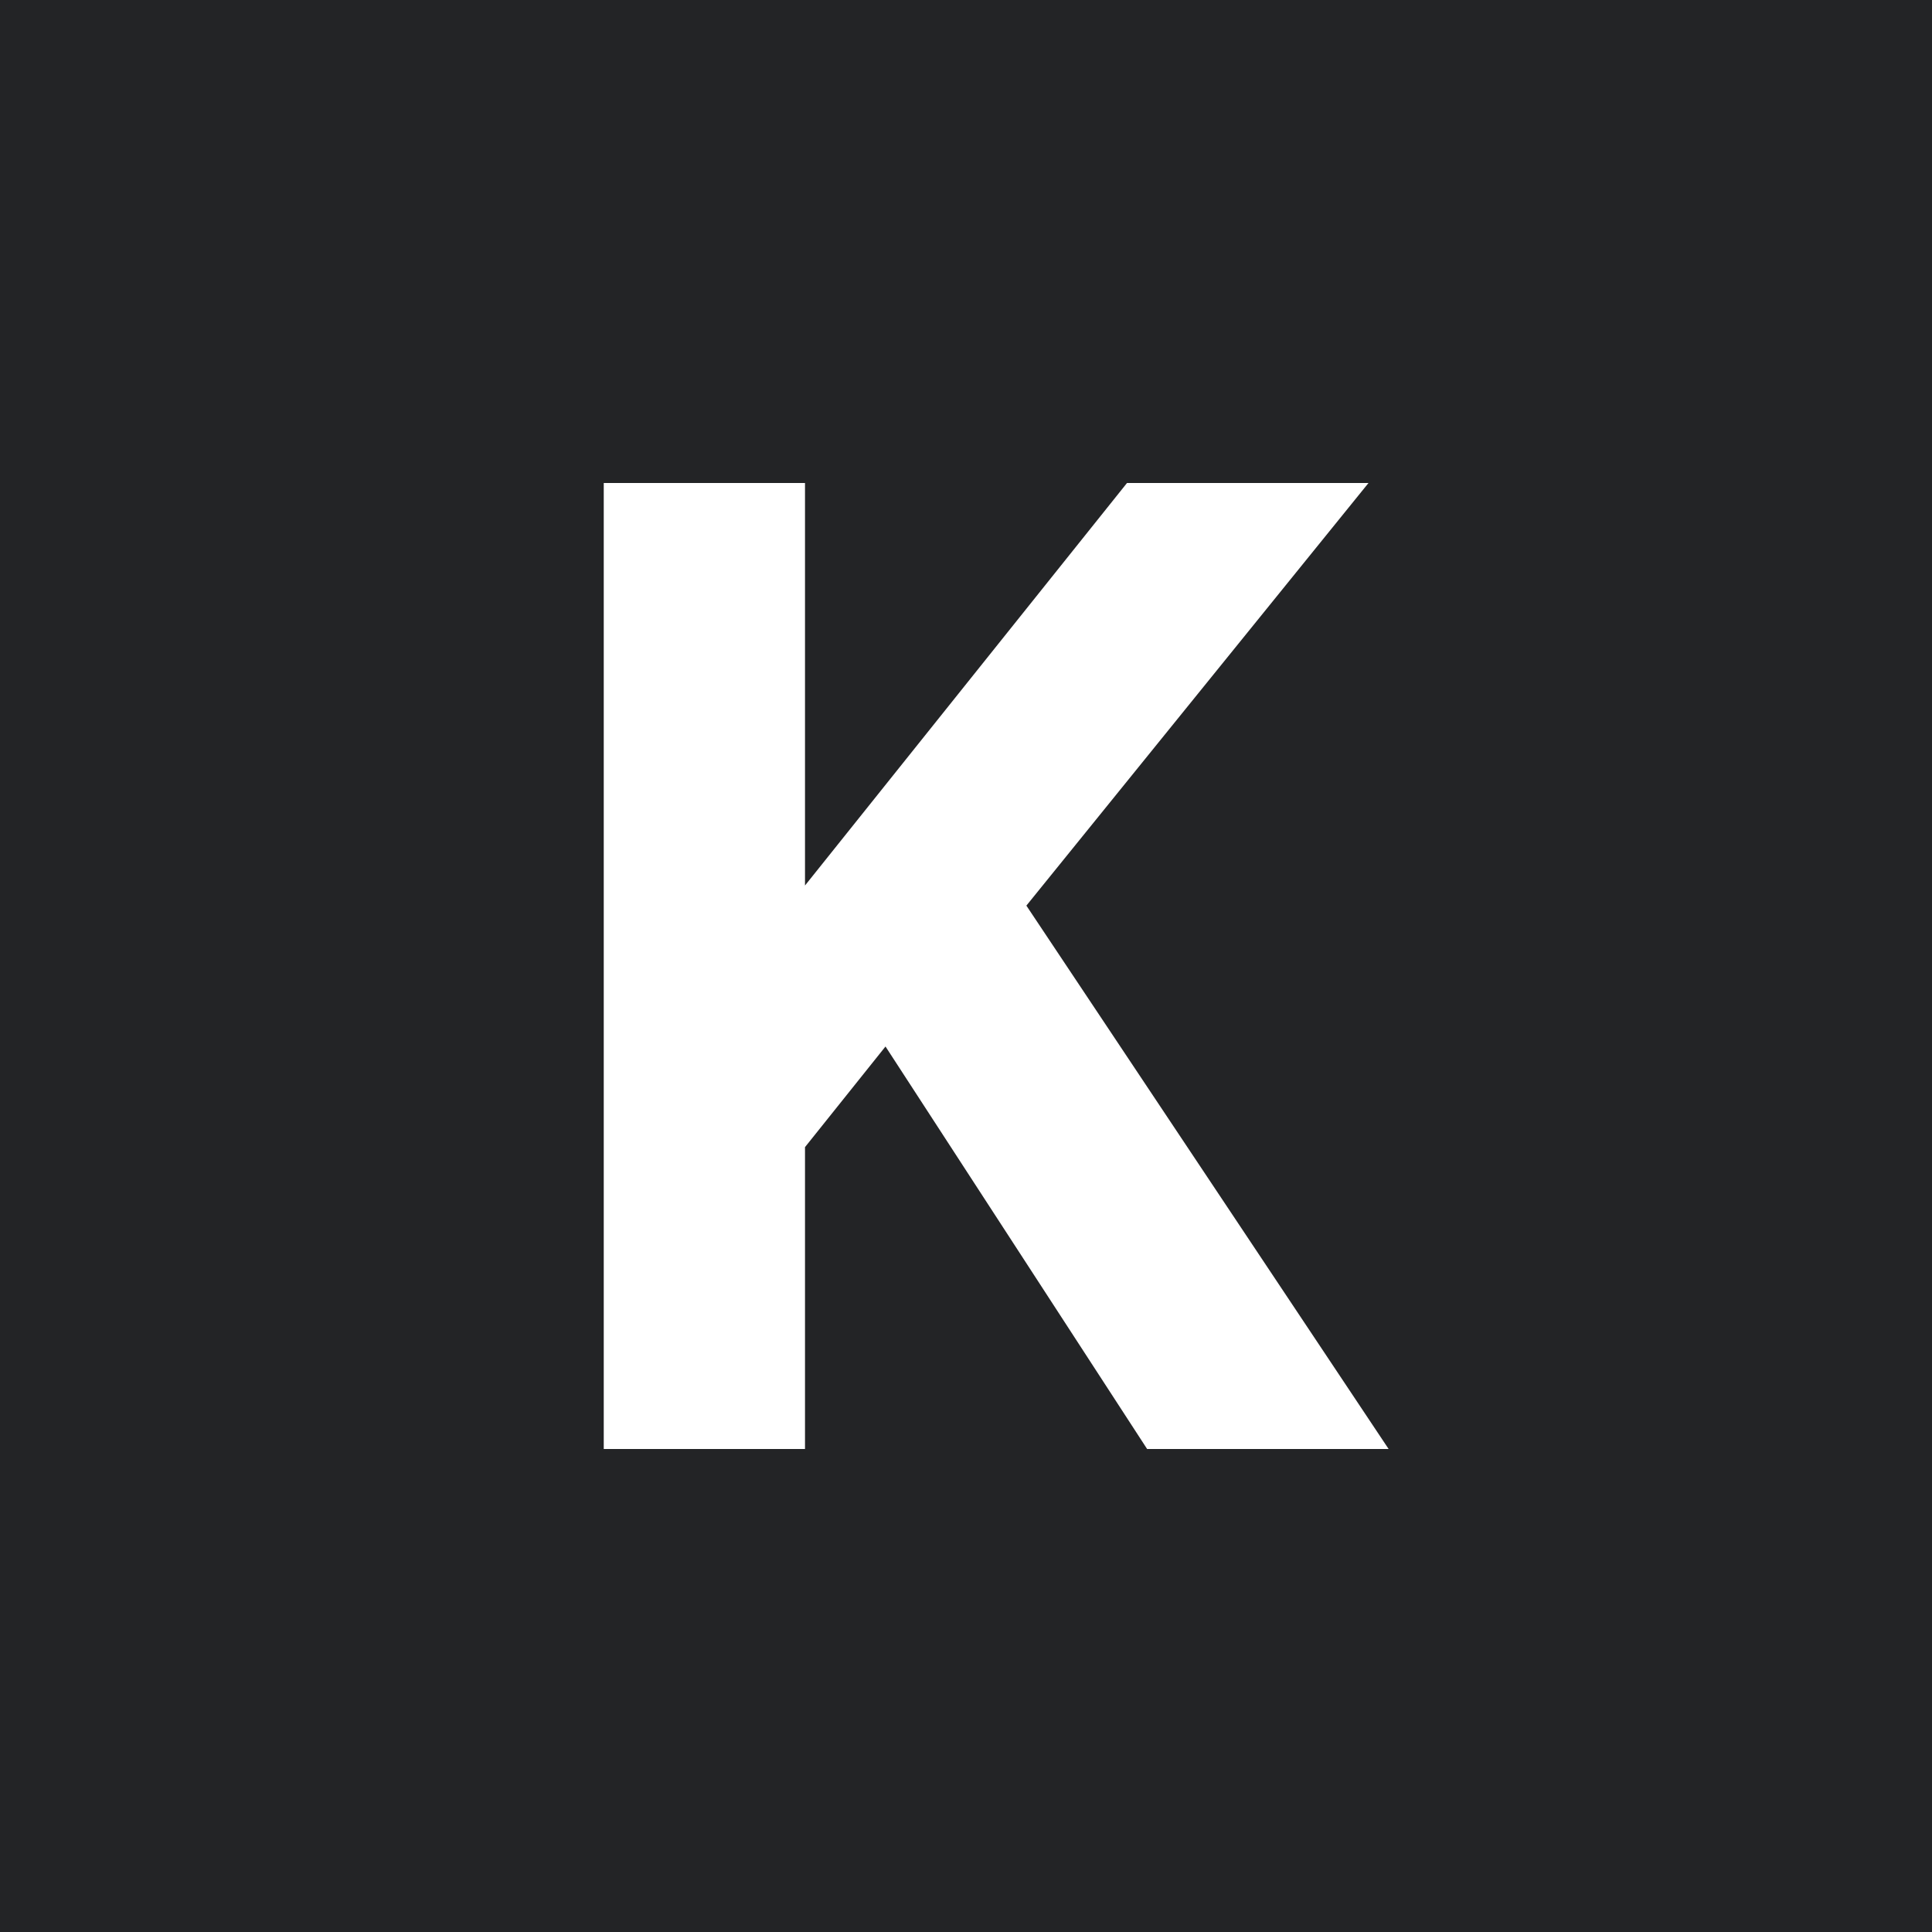
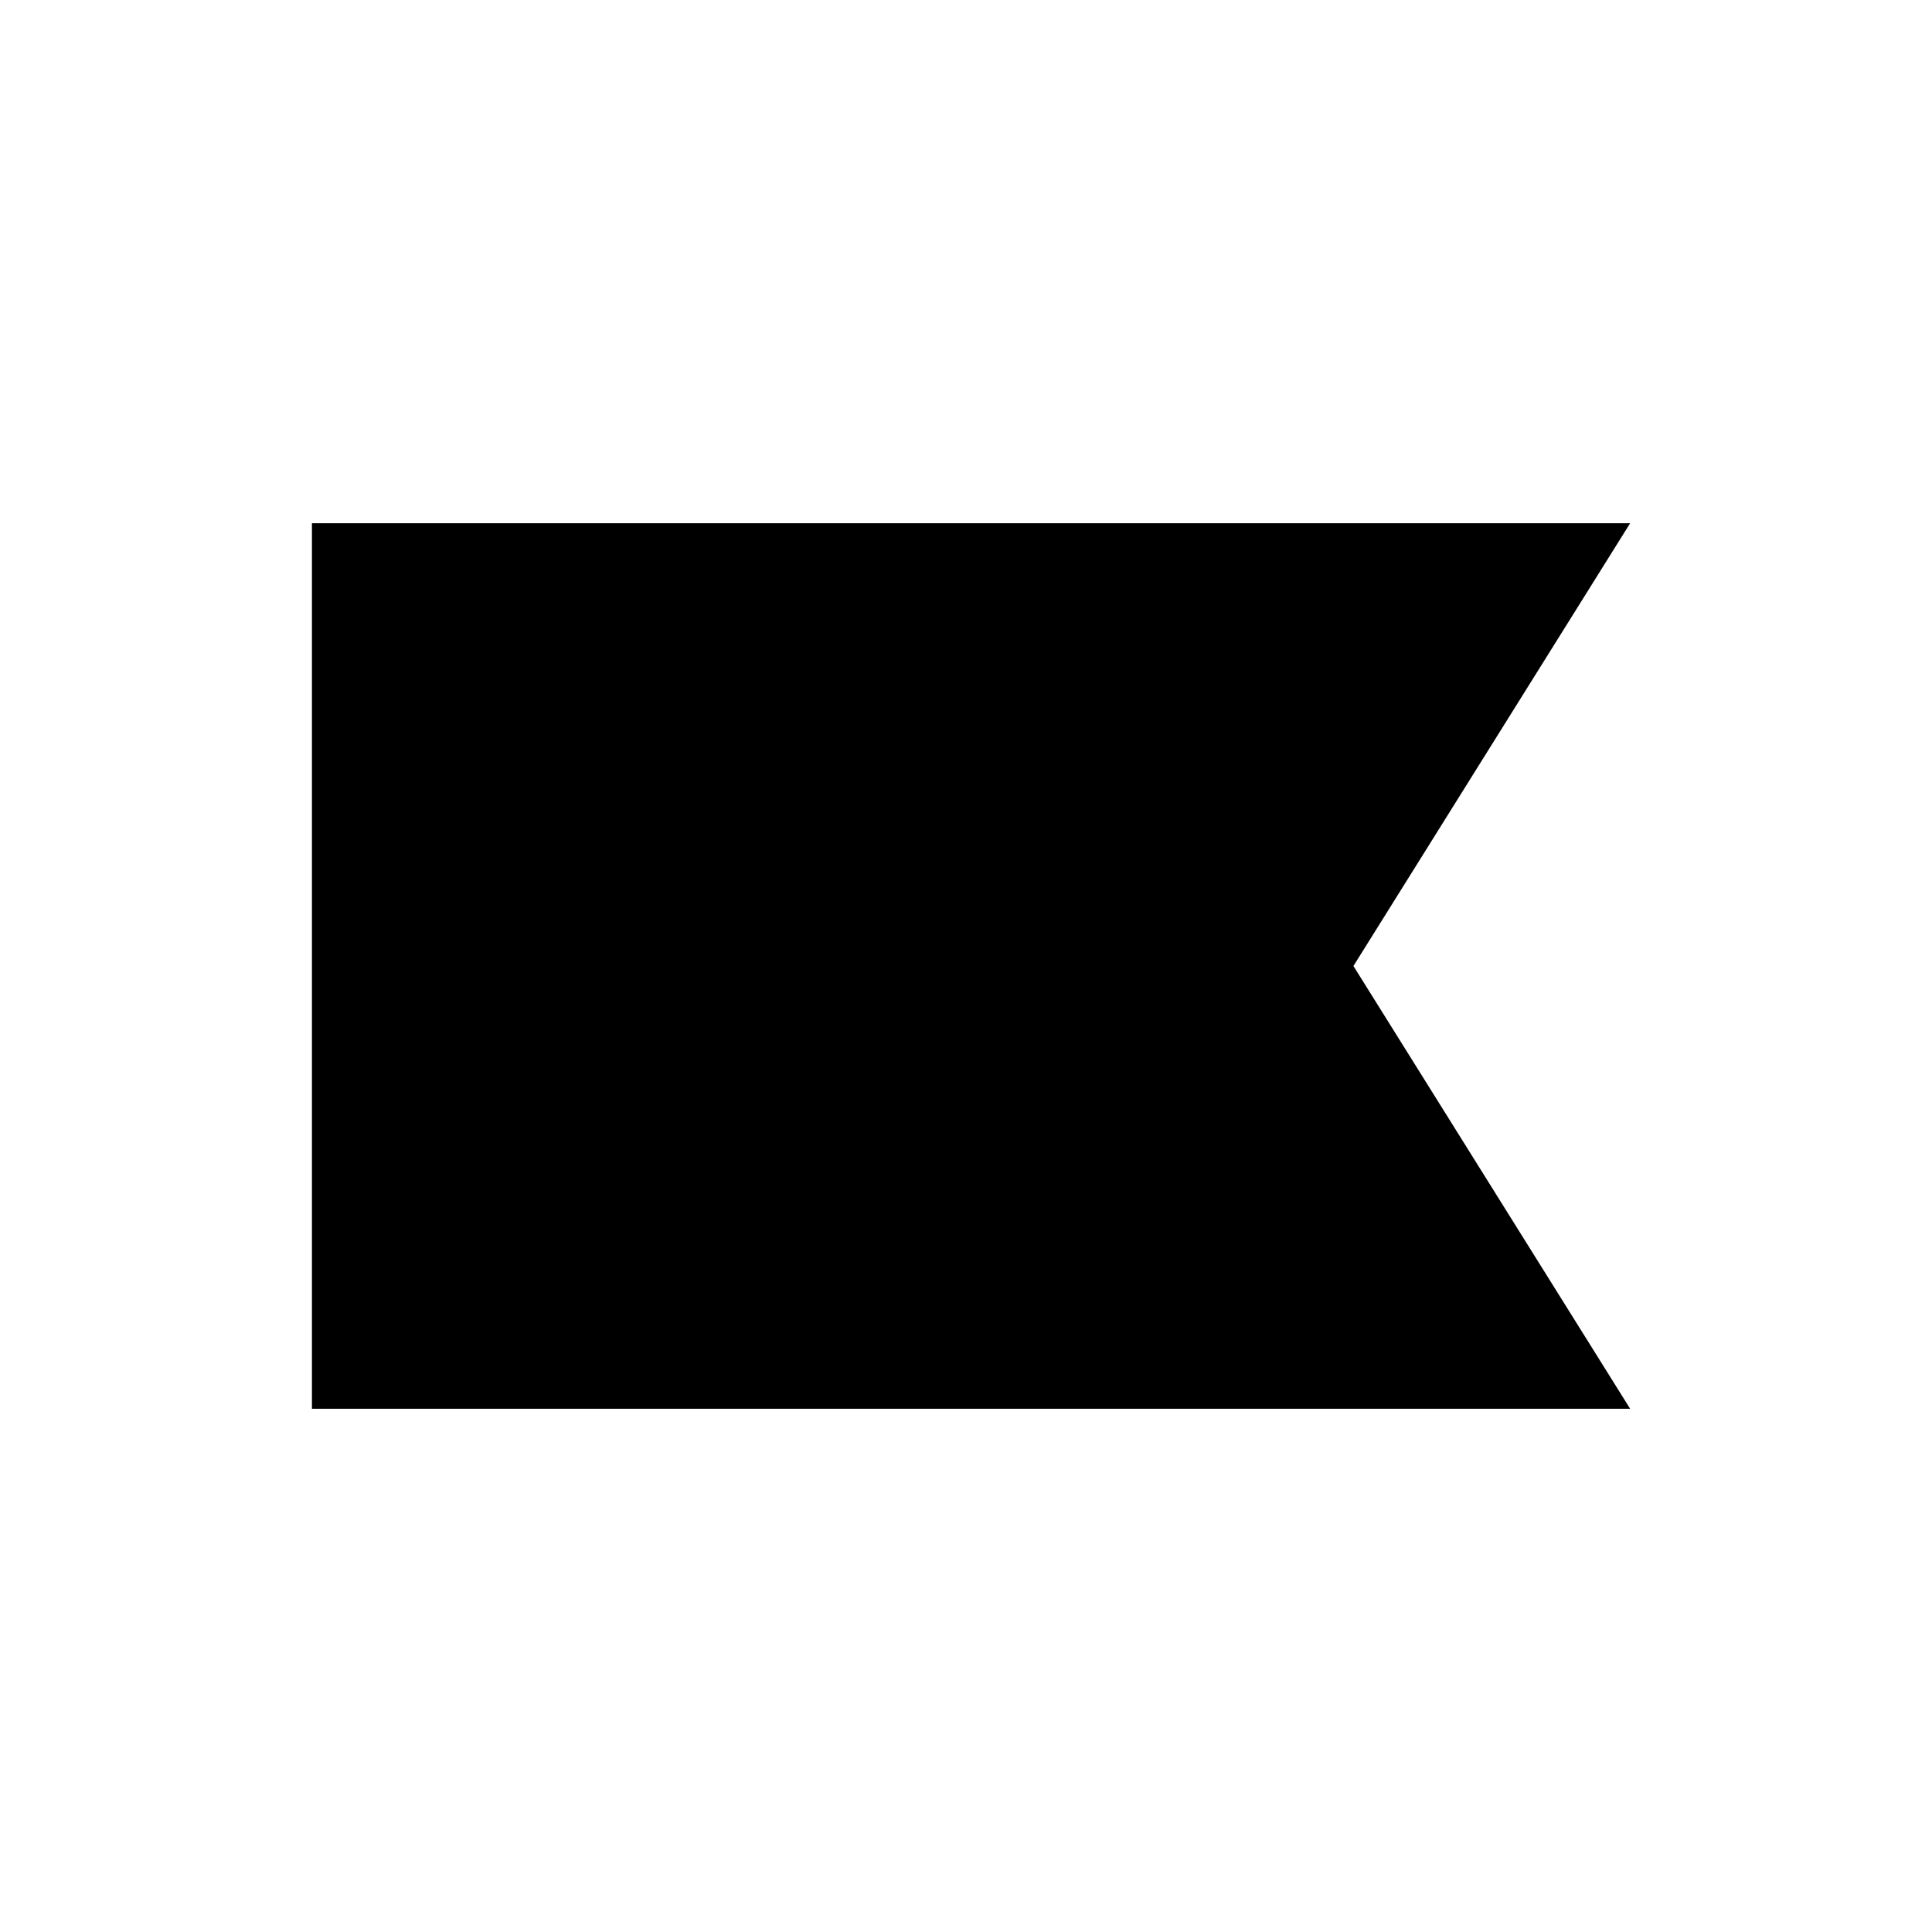
<svg xmlns="http://www.w3.org/2000/svg" width="192" height="192" viewBox="0 0 192 192" fill="none">
-   <rect width="192" height="192" fill="#232426" />
-   <path d="M60 48H80V88L112 48H136L102 90L138 144H114L88 104L80 114V144H60V48Z" fill="white" />
+   <path d="M192 0H0V192H192V0Z" fill="white" />
+   <path d="M162 140H31V52H162L134.502 96L162 140Z" fill="black" />
</svg>
